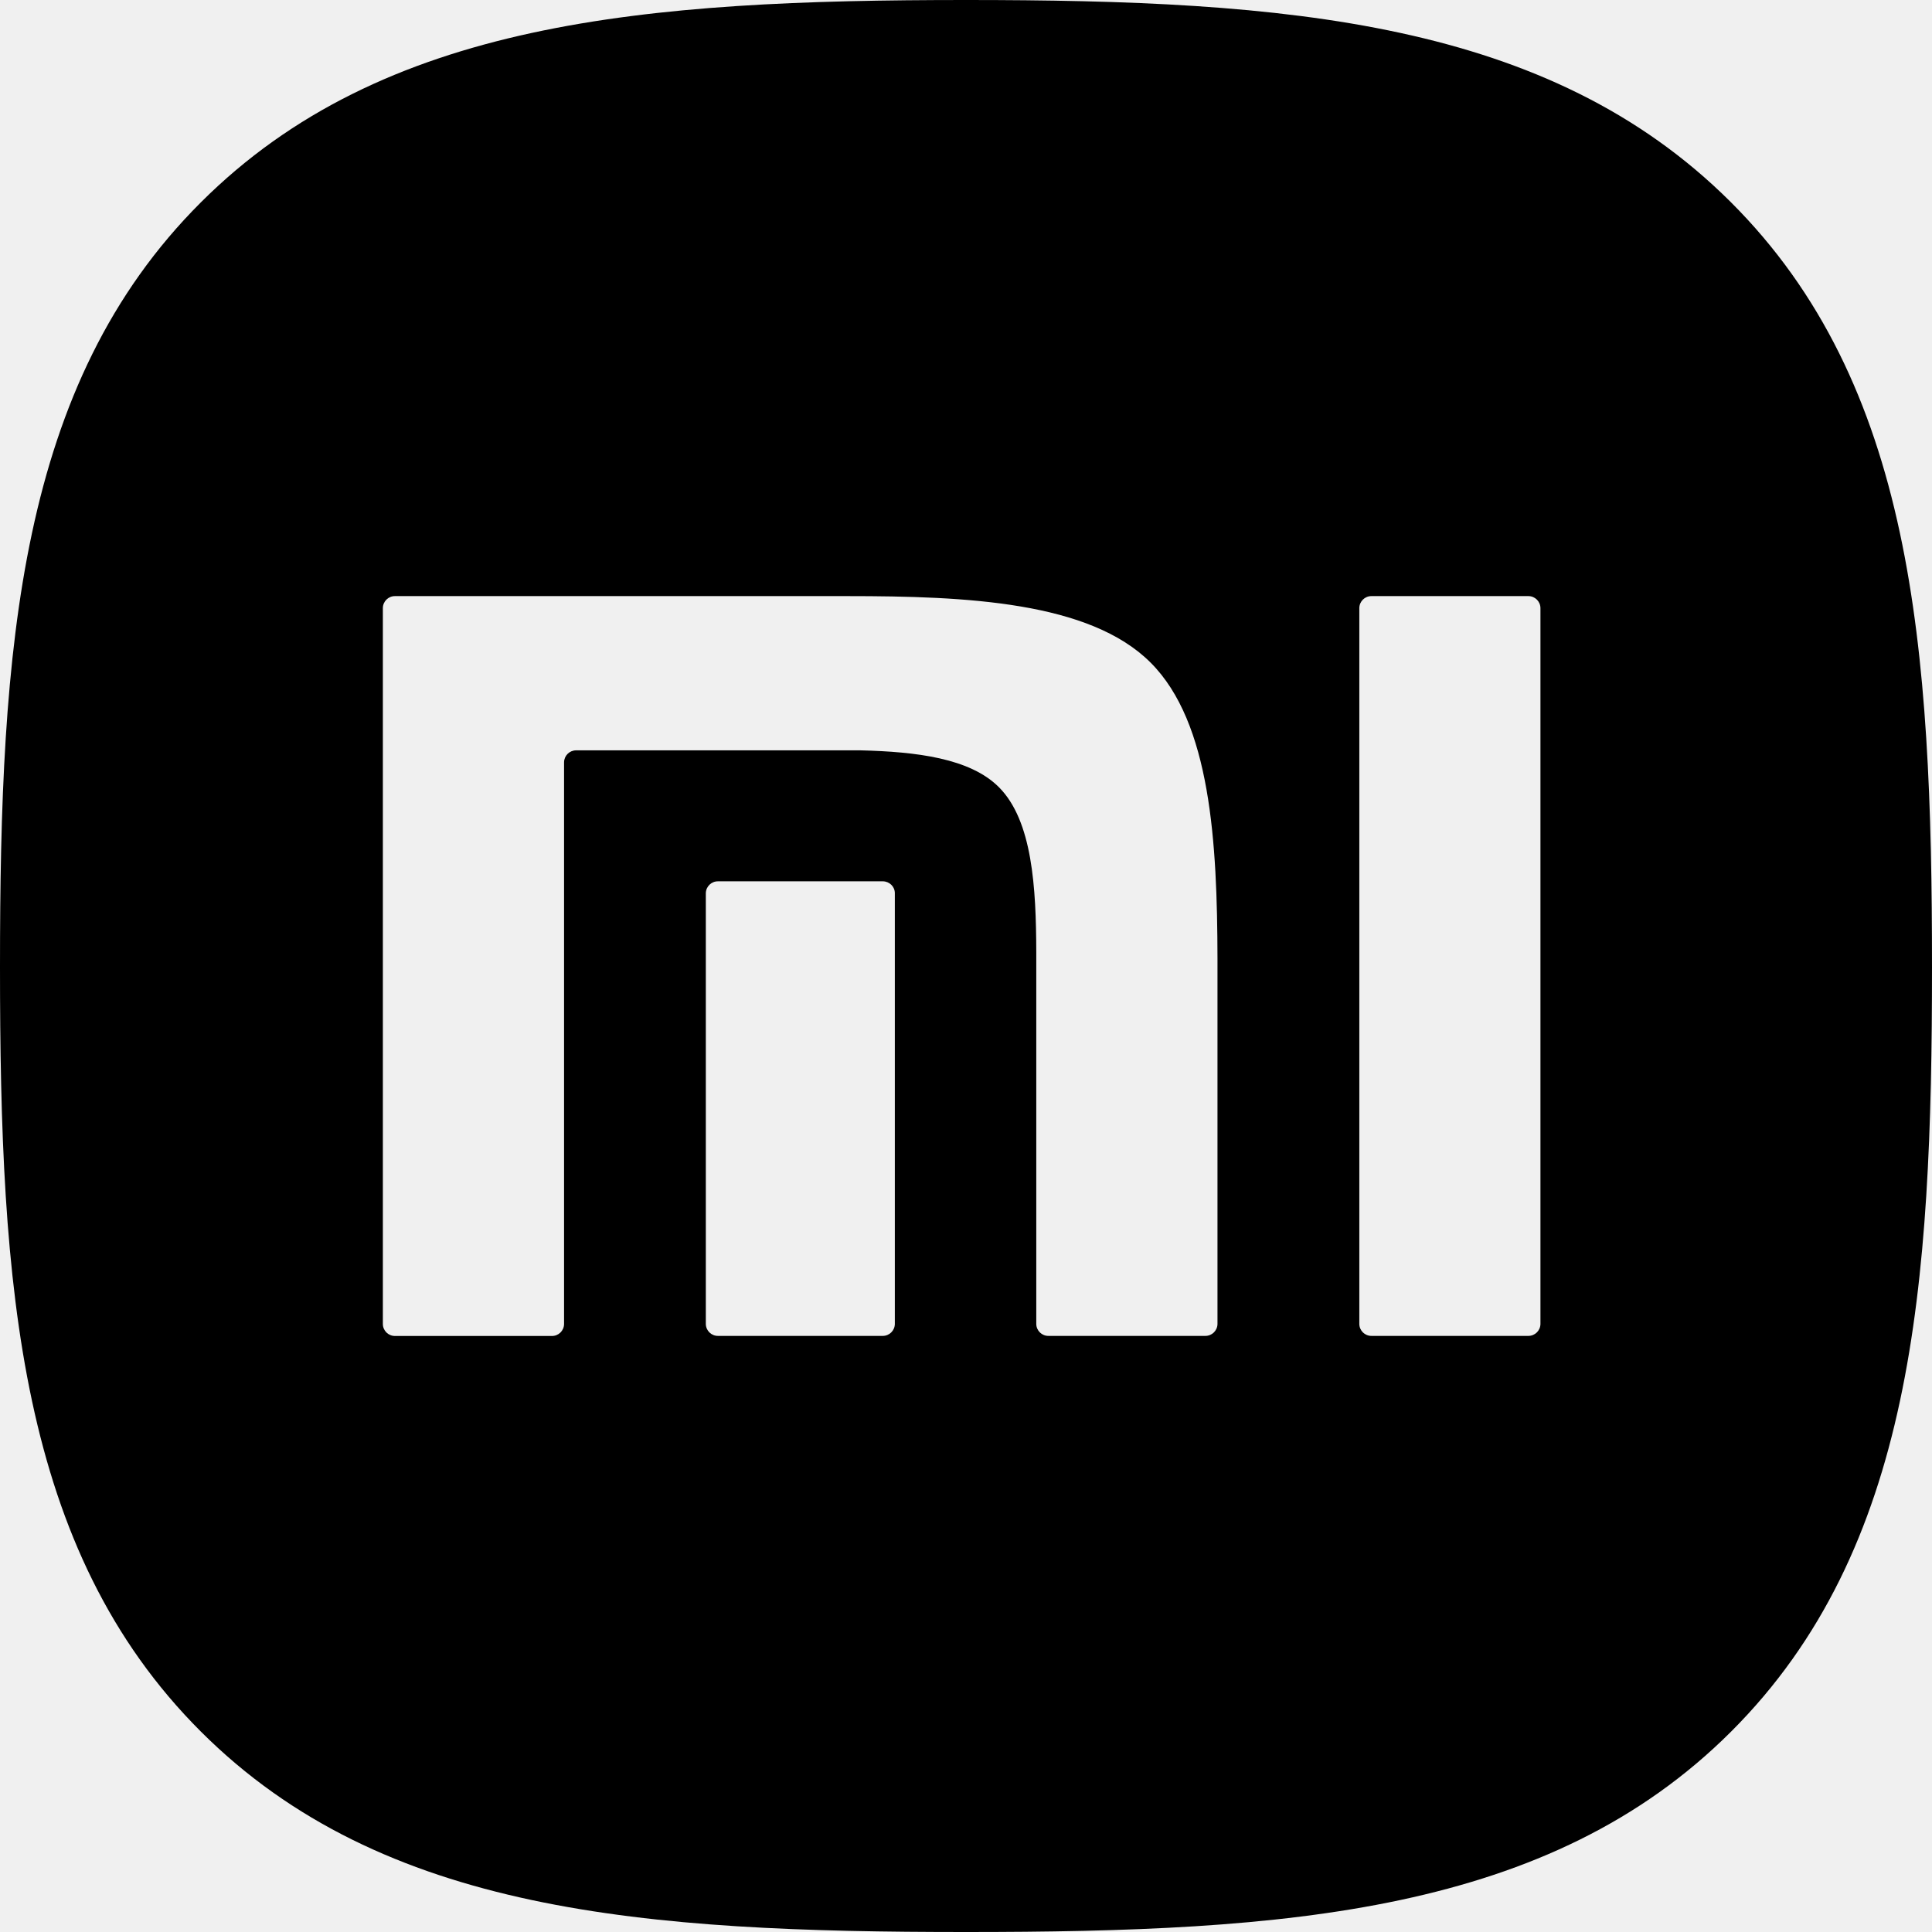
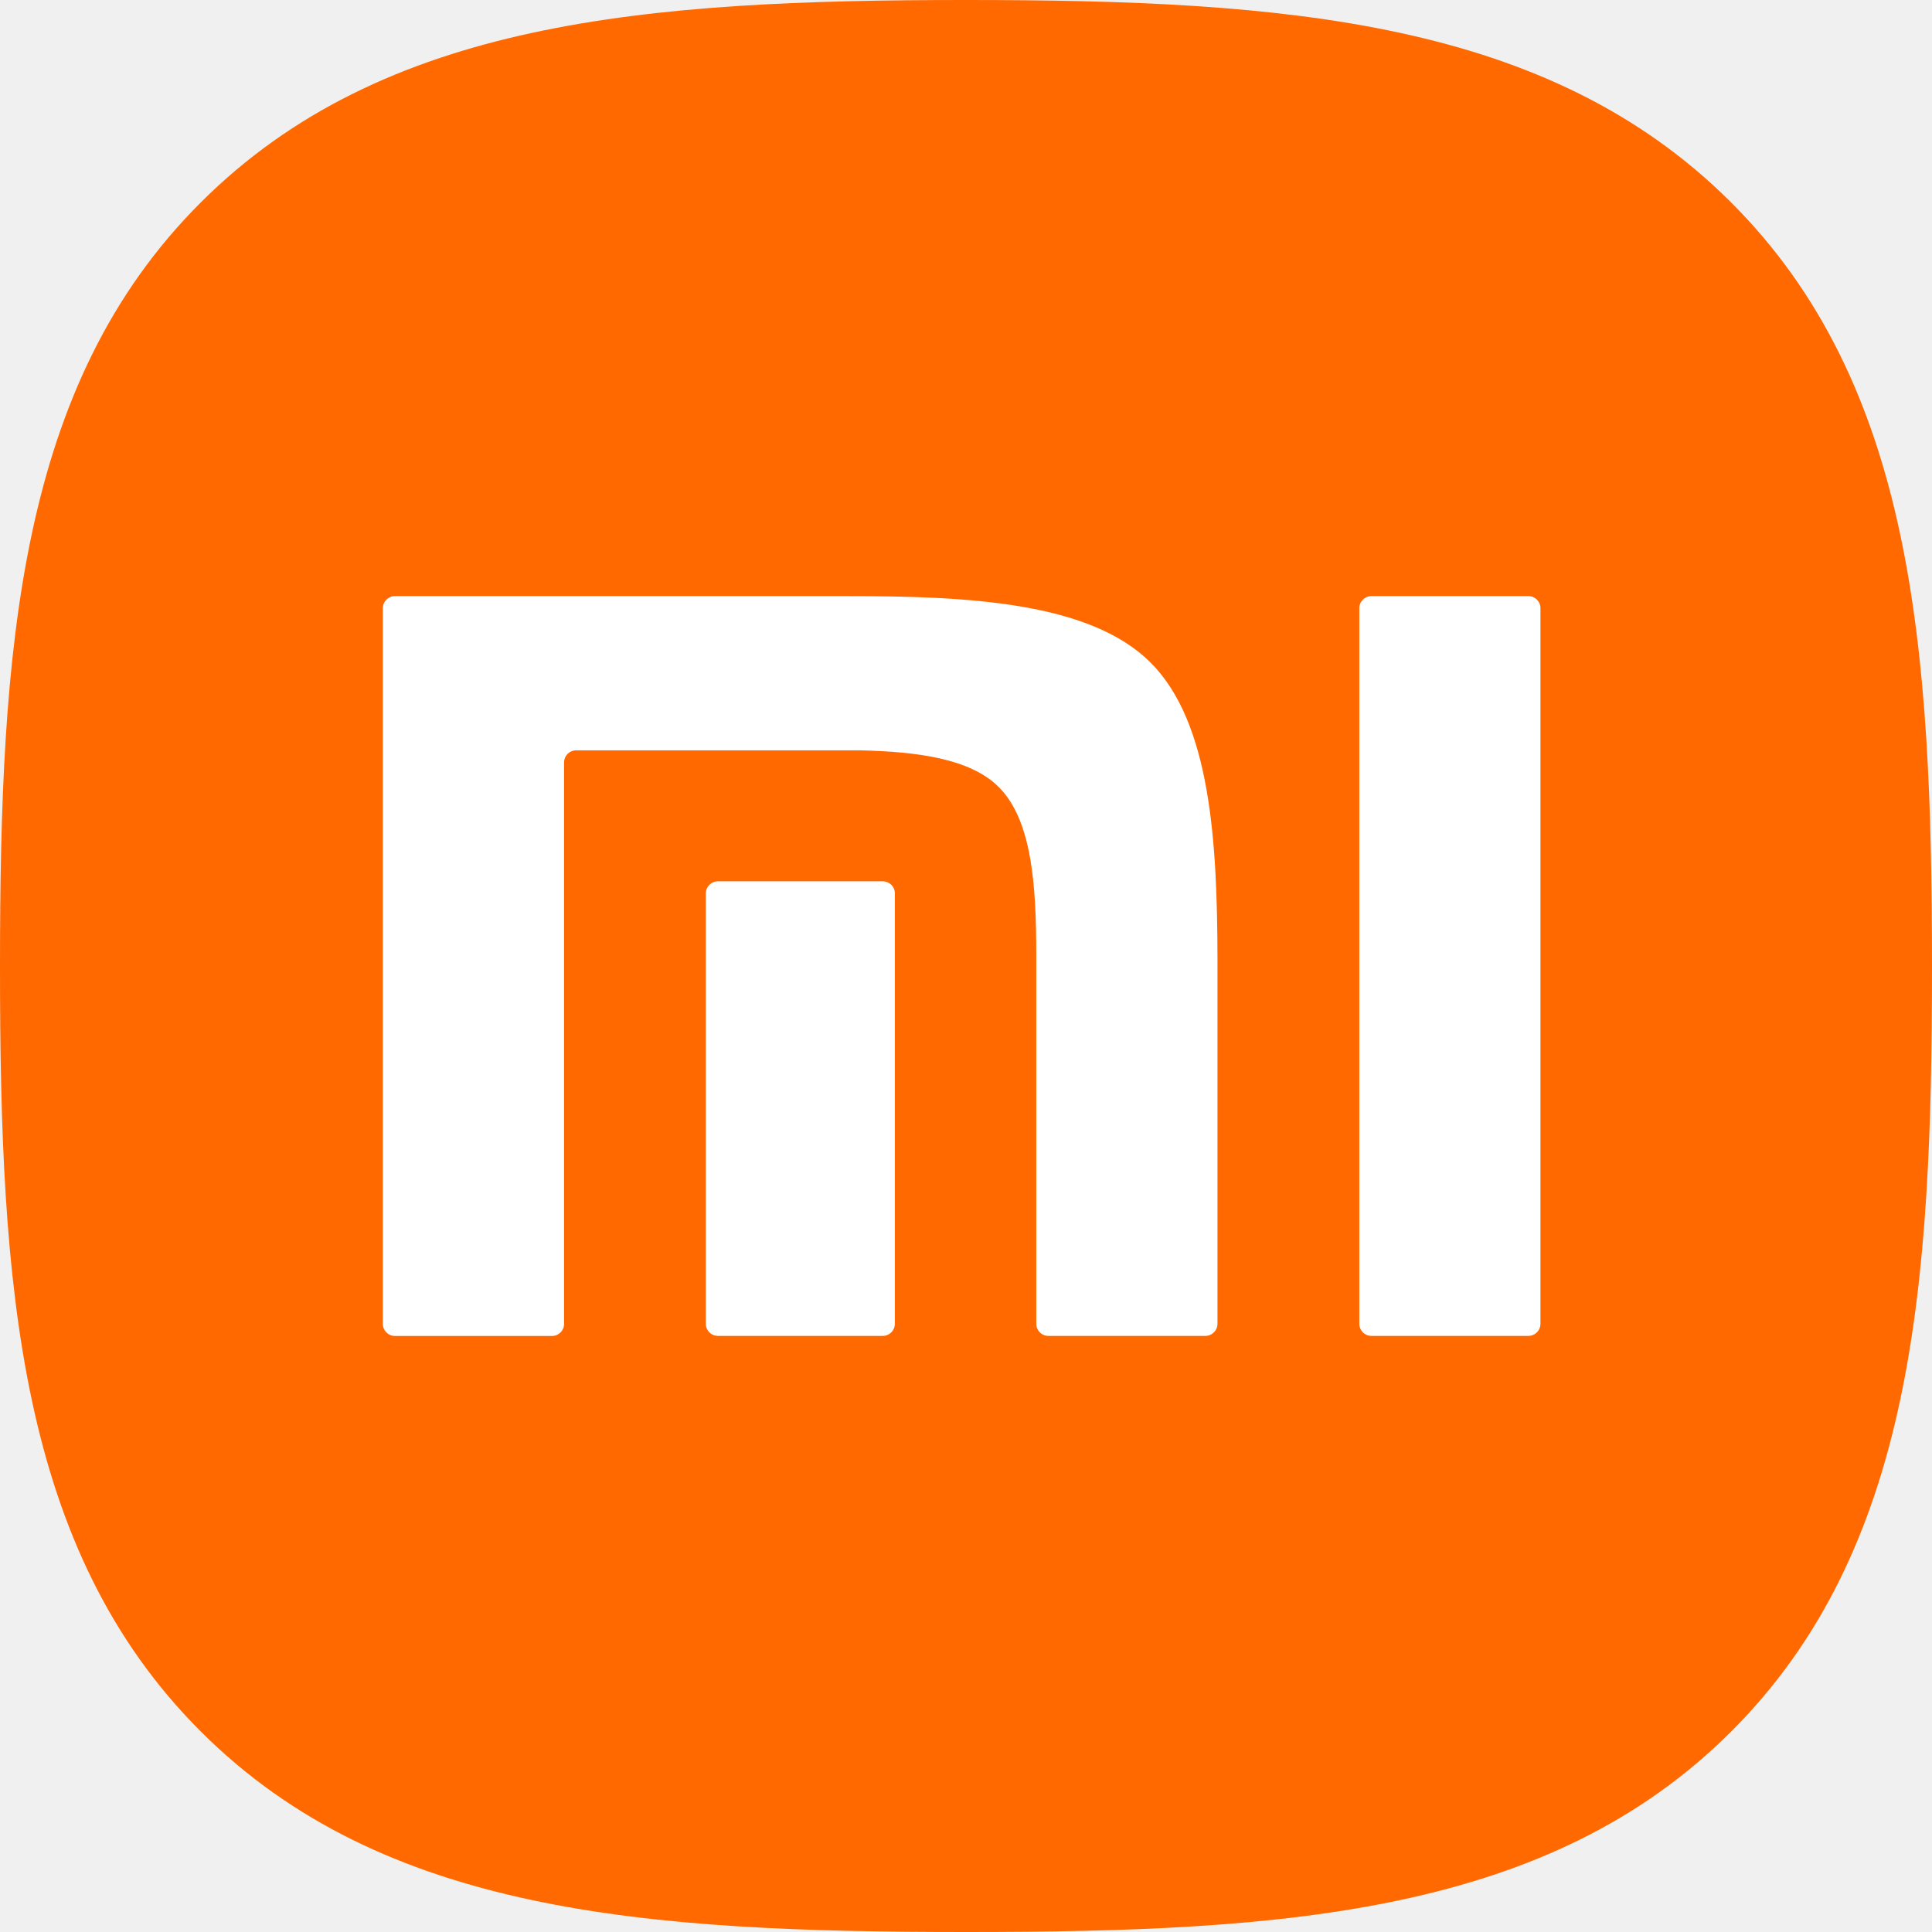
- <svg xmlns="http://www.w3.org/2000/svg" viewBox="0 0 640 640" fill="currentColor">
+ <svg xmlns="http://www.w3.org/2000/svg" viewBox="0 0 640 640" fill="#FF6900">
  <g transform="scale(26.66667)">
+     <rect x="4" y="7" width="16" height="10" fill="#fff" />
    <path d="M12 0C8.016 0 4.756.255 2.493 2.516.23 4.776 0 8.033 0 12.012c0 3.98.23 7.235 2.494 9.497C4.757 23.77 8.017 24 12 24c3.983 0 7.243-.23 9.506-2.491C23.77 19.247 24 15.99 24 12.012c0-3.984-.233-7.243-2.502-9.504C19.234.252 15.978 0 12 0zM4.906 7.405h5.624c1.47 0 3.007.068 3.764.827.746.746.827 2.233.83 3.676v4.54a.15.15 0 0 1-.152.147h-1.947a.15.15 0 0 1-.152-.148V11.83c-.002-.806-.048-1.634-.464-2.051-.358-.36-1.026-.441-1.72-.458H7.158a.15.15 0 0 0-.151.147v6.98a.15.15 0 0 1-.152.148H4.906a.15.15 0 0 1-.15-.148V7.554a.15.15 0 0 1 .15-.149zm12.131 0h1.949a.15.15 0 0 1 .15.15v8.892a.15.15 0 0 1-.15.148h-1.949a.15.15 0 0 1-.151-.148V7.554a.15.15 0 0 1 .151-.149zM8.92 10.948h2.046c.083 0 .15.066.15.147v5.352a.15.15 0 0 1-.15.148H8.92a.15.15 0 0 1-.152-.148v-5.352a.15.15 0 0 1 .152-.147Z" />
  </g>
</svg>
